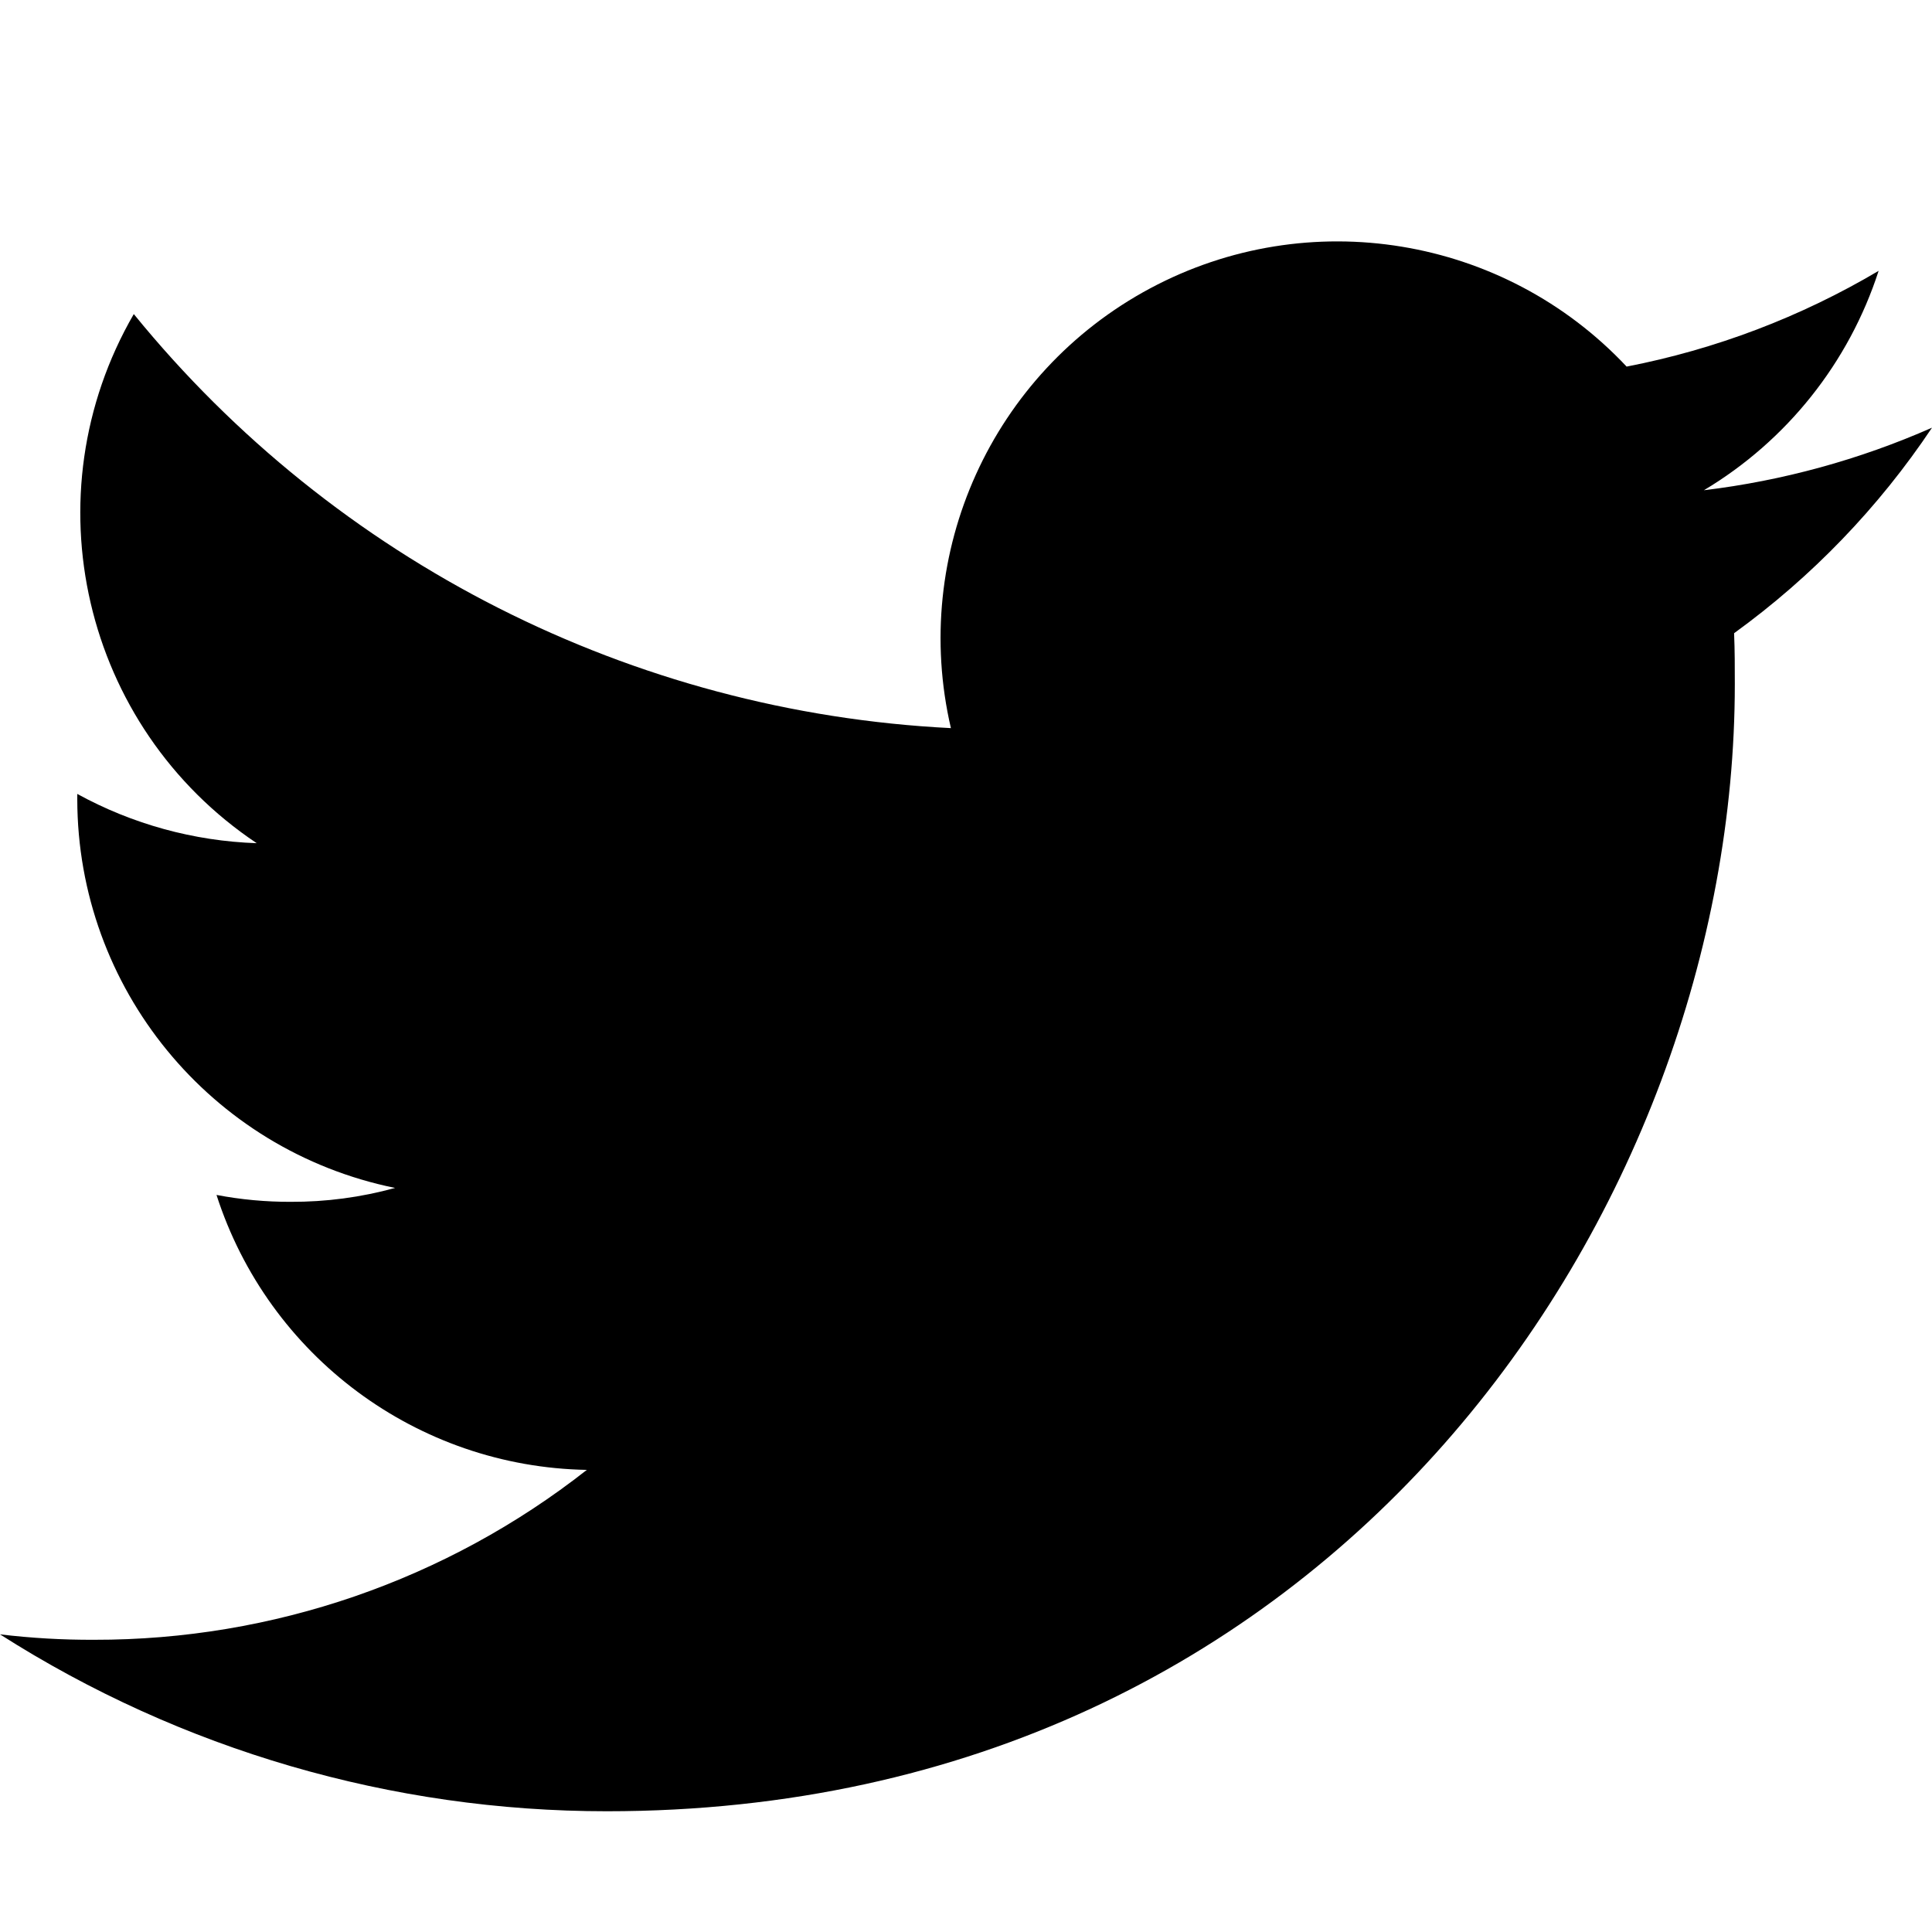
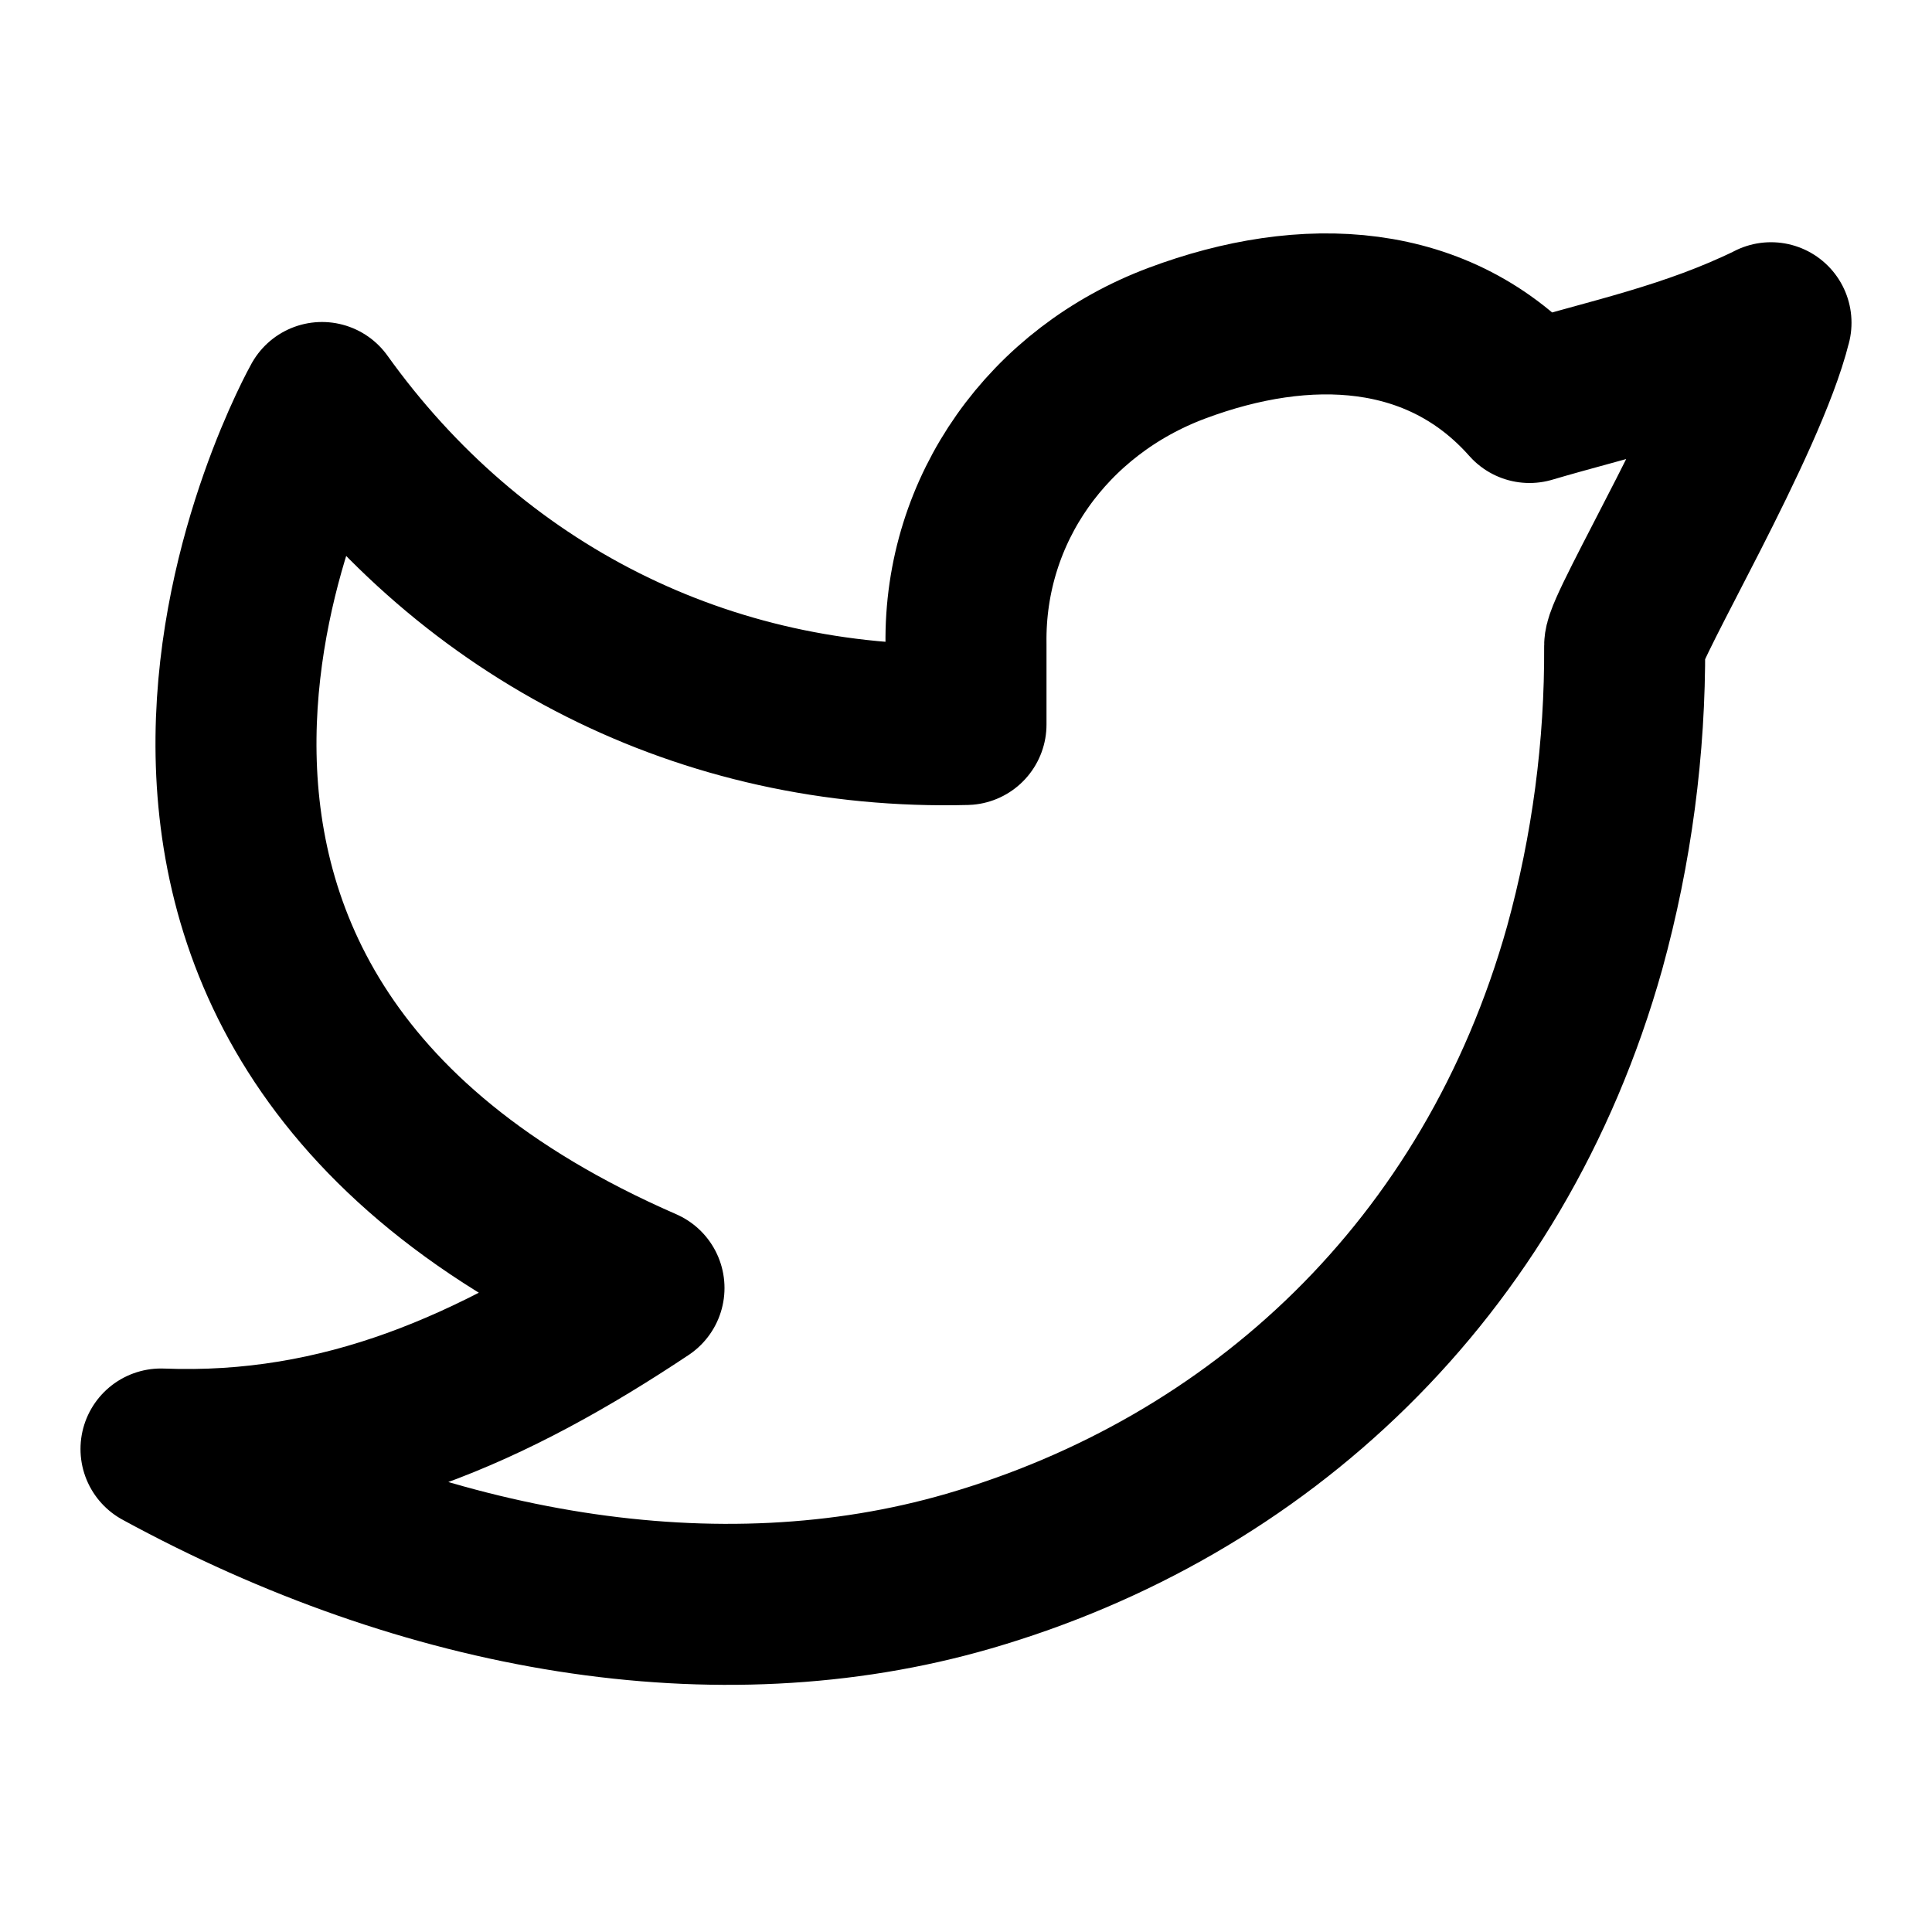
- <svg xmlns="http://www.w3.org/2000/svg" width="16" height="16" fill="currentColor" class="bi bi-twitter" viewBox="0 0 16 16">
-   <path d="M5.026 15c6.038 0 9.341-5.003 9.341-9.334 0-.14 0-.282-.006-.422A6.685 6.685 0 0 0 16 3.542a6.658 6.658 0 0 1-1.889.518 3.301 3.301 0 0 0 1.447-1.817 6.533 6.533 0 0 1-2.087.793A3.286 3.286 0 0 0 7.875 6.03a9.325 9.325 0 0 1-6.767-3.429 3.289 3.289 0 0 0 1.018 4.382A3.323 3.323 0 0 1 .64 6.575v.045a3.288 3.288 0 0 0 2.632 3.218 3.203 3.203 0 0 1-.865.115 3.23 3.23 0 0 1-.614-.057 3.283 3.283 0 0 0 3.067 2.277A6.588 6.588 0 0 1 .78 13.58a6.32 6.32 0 0 1-.78-.045A9.344 9.344 0 0 0 5.026 15z" />
+ <svg xmlns="http://www.w3.org/2000/svg" class="icon icon-tabler icon-tabler-brand-twitter" width="24" height="24" viewBox="0 0 24 24" stroke-width="2" stroke="currentColor" fill="none" stroke-linecap="round" stroke-linejoin="round">
+   <path stroke="none" d="M0 0h24v24H0z" fill="none" />
+   <path d="M22 4.01c-1 .49 -1.98 .689 -3 .99c-1.121 -1.265 -2.783 -1.335 -4.38 -.737s-2.643 2.06 -2.62 3.737v1c-3.245 .083 -6.135 -1.395 -8 -4c0 0 -4.182 7.433 4 11c-1.872 1.247 -3.739 2.088 -6 2c3.308 1.803 6.913 2.423 10.034 1.517c3.58 -1.04 6.522 -3.723 7.651 -7.742a13.84 13.84 0 0 0 .497 -3.753c0 -.249 1.51 -2.772 1.818 -4.013z" />
</svg>
